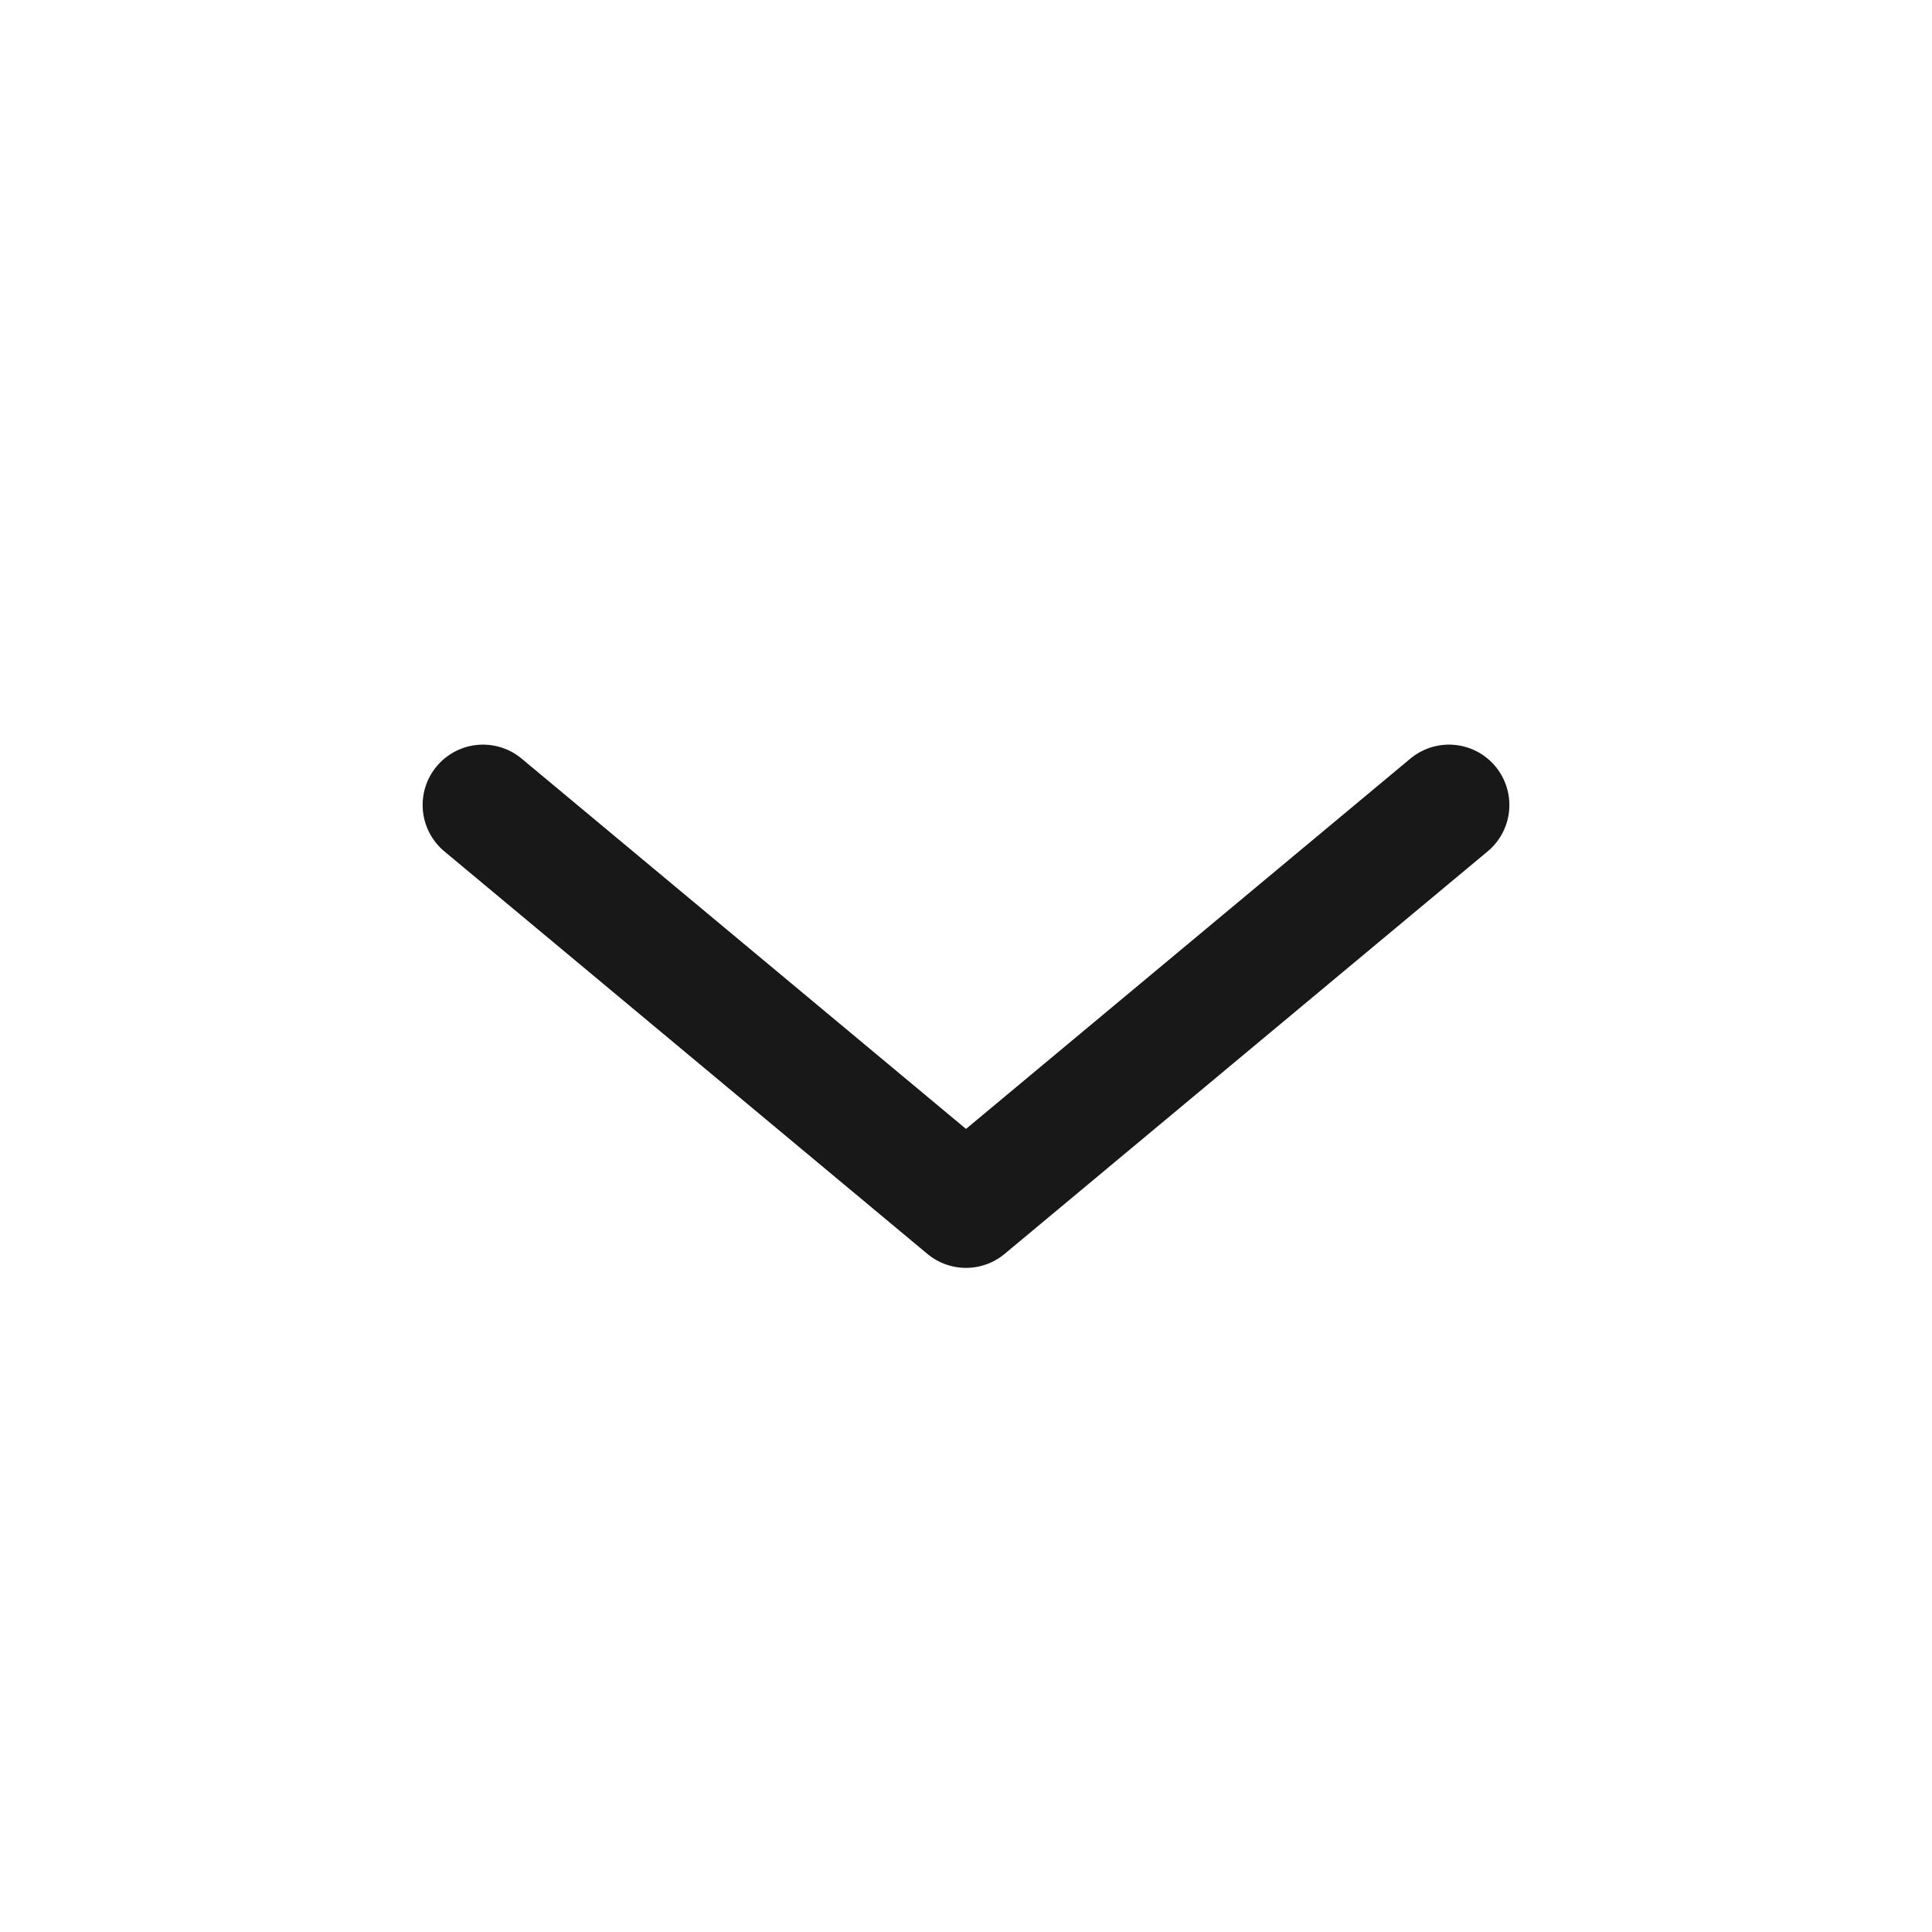
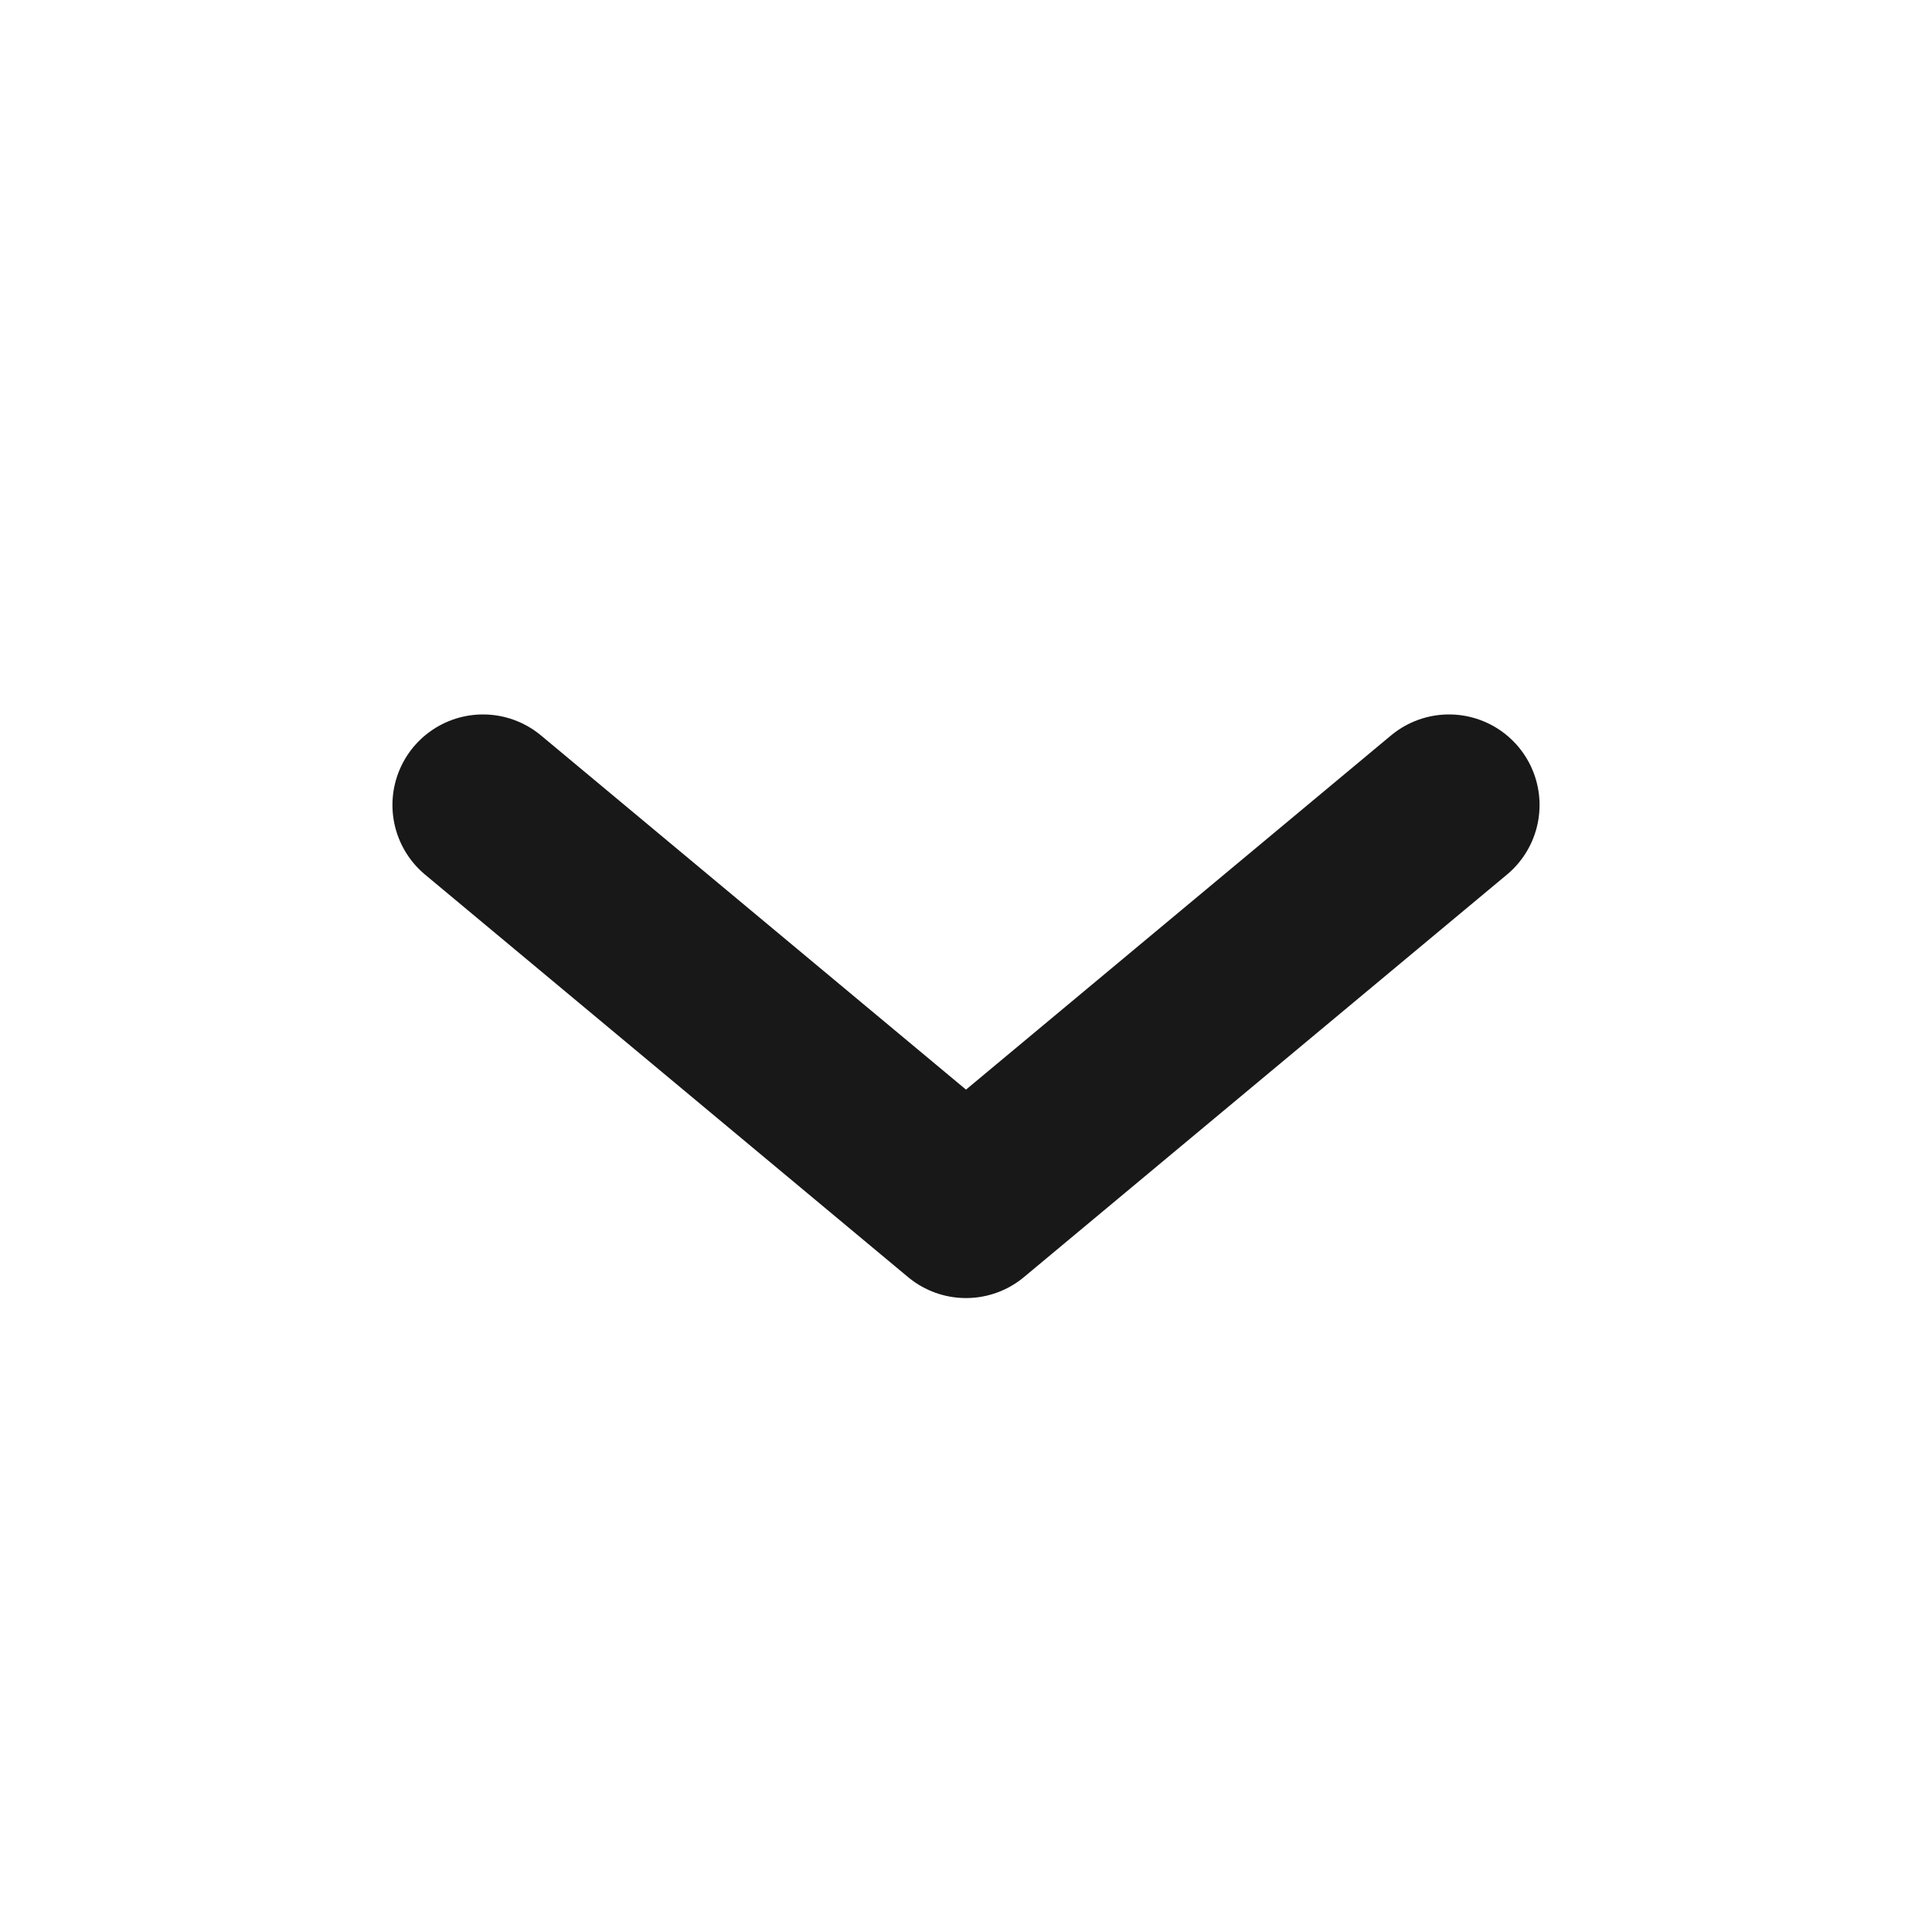
- <svg xmlns="http://www.w3.org/2000/svg" fill="none" aria-hidden="true" viewBox="0 0 24 24" role="img" width="24" height="24">
+ <svg xmlns="http://www.w3.org/2000/svg" fill="none" aria-hidden="true" viewBox="0 0 24 24" role="img" width="16" height="16">
  <path vector-effect="non-scaling-stroke" stroke="#181818" stroke-linecap="round" stroke-linejoin="round" stroke-miterlimit="10" stroke-width="1.5px" d="M18 10l-6 5-6-5" fill="none" />
</svg>
